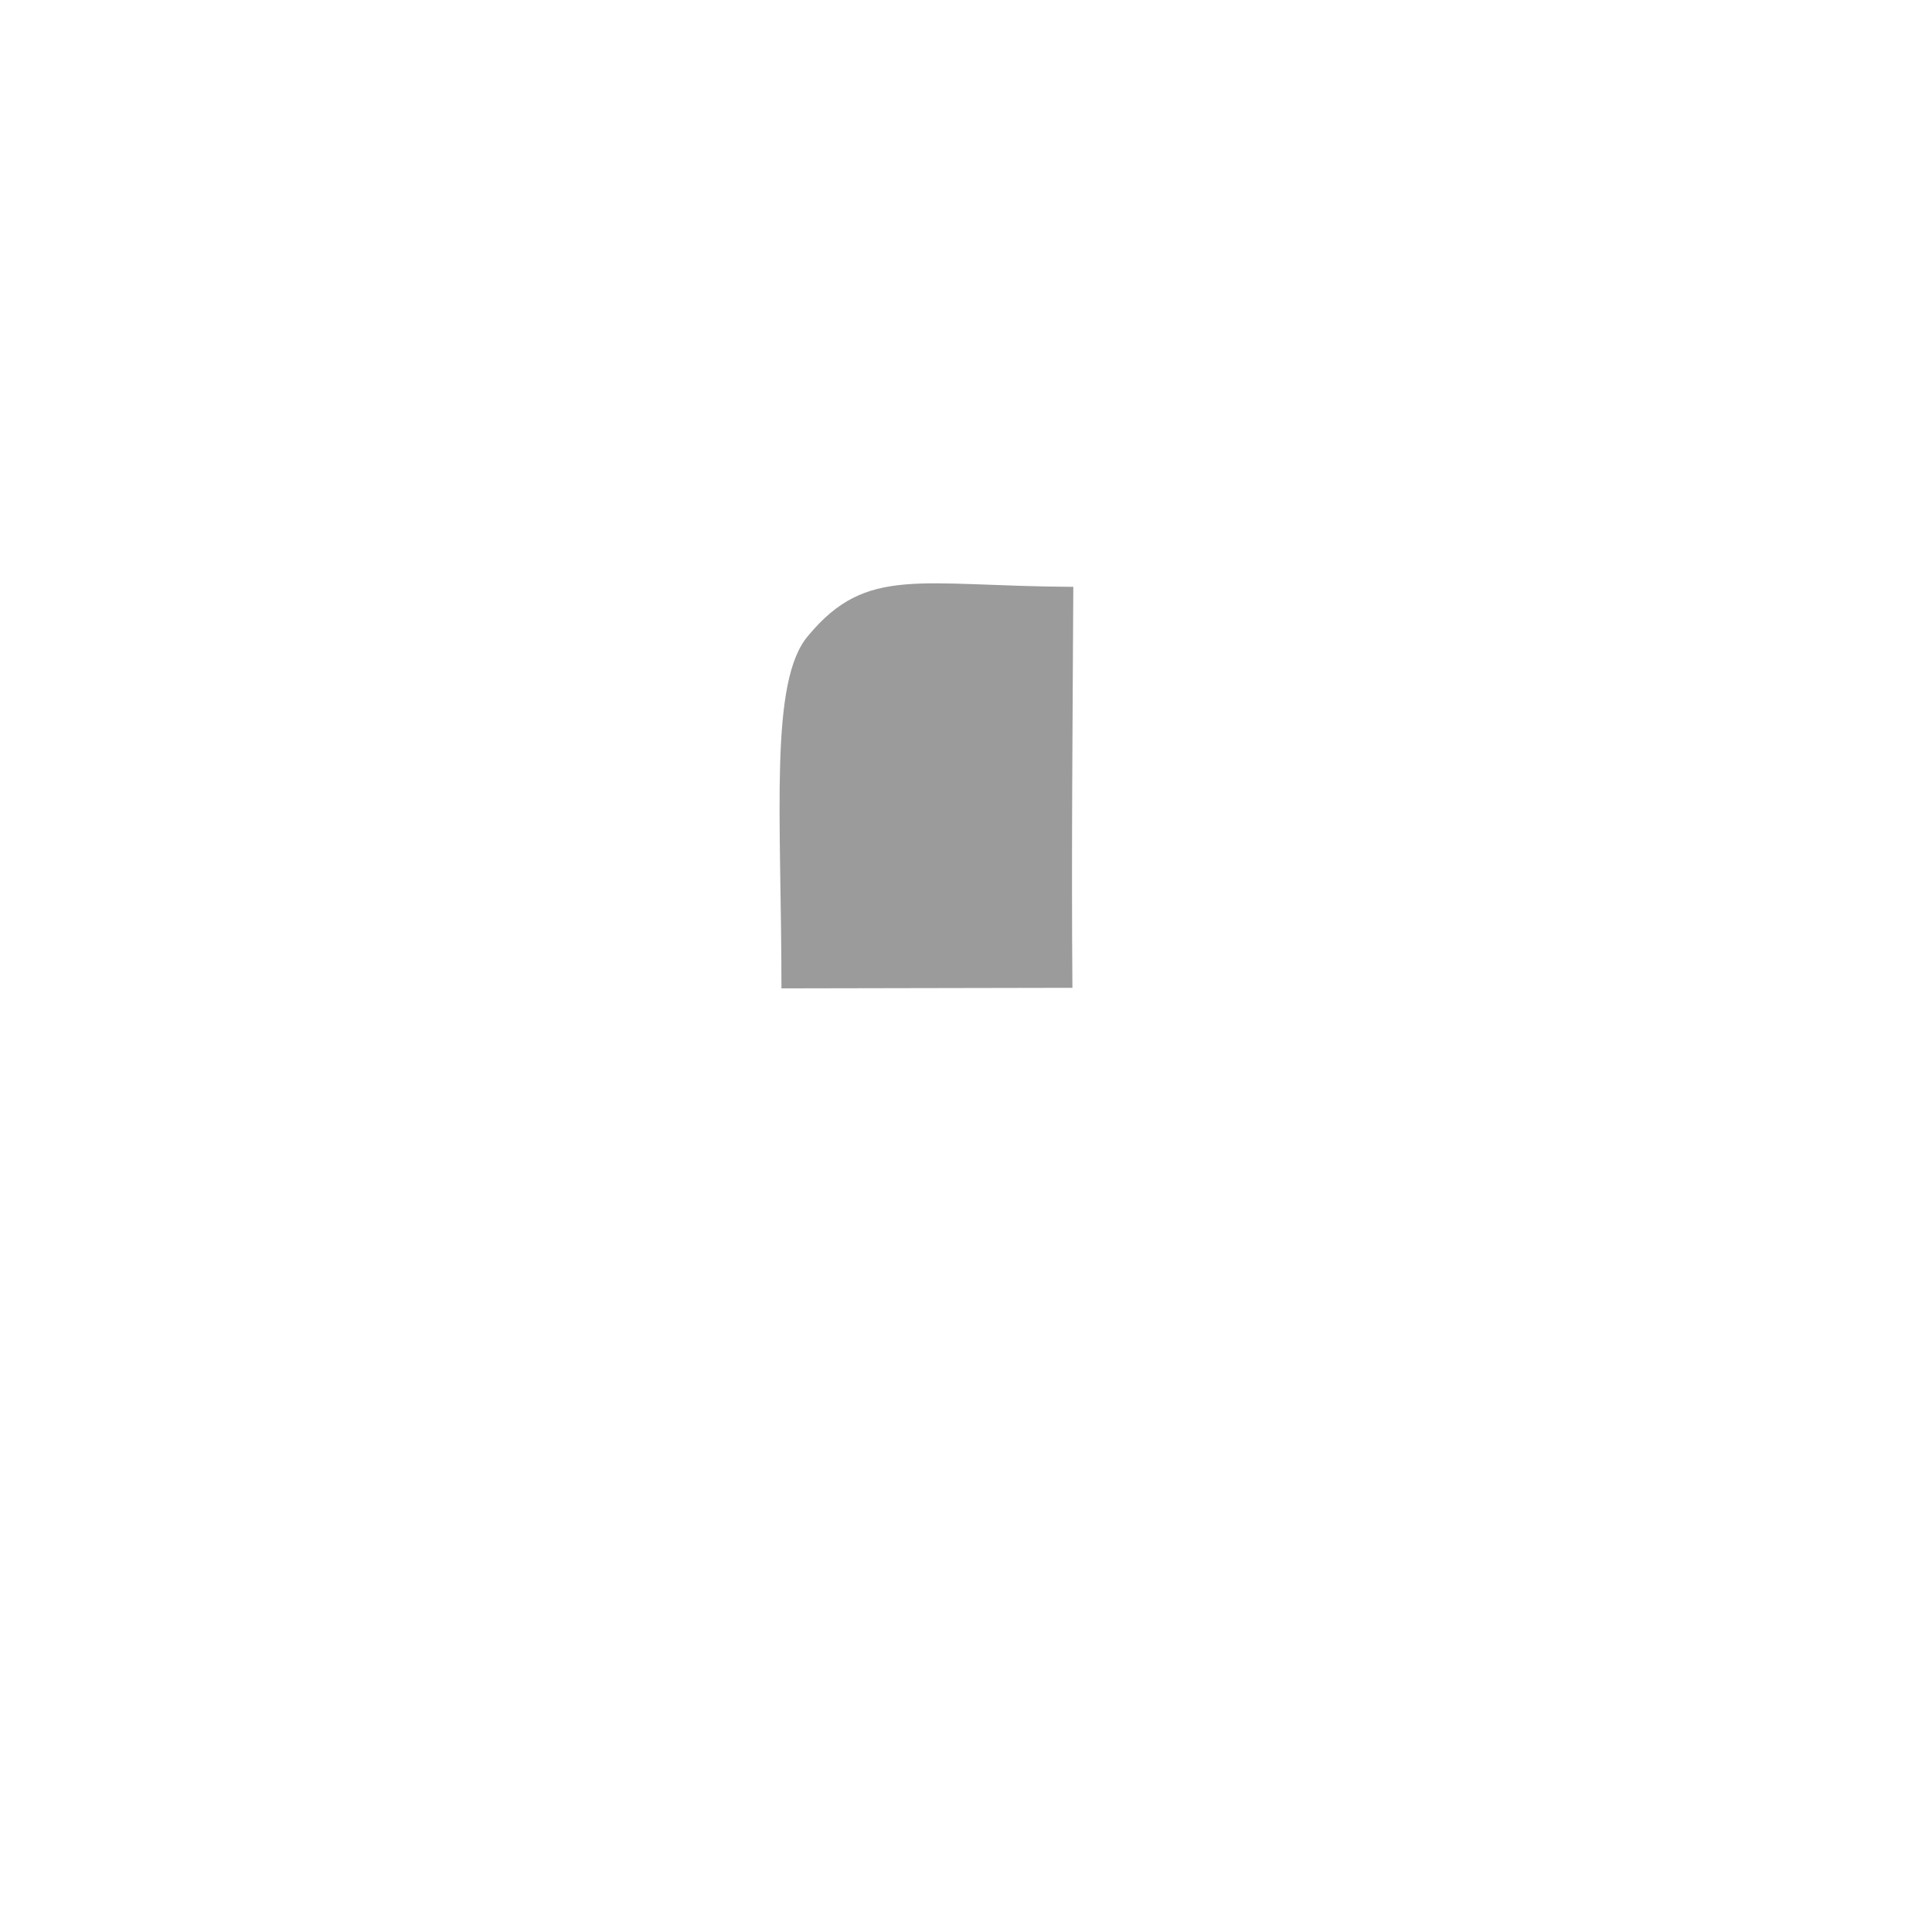
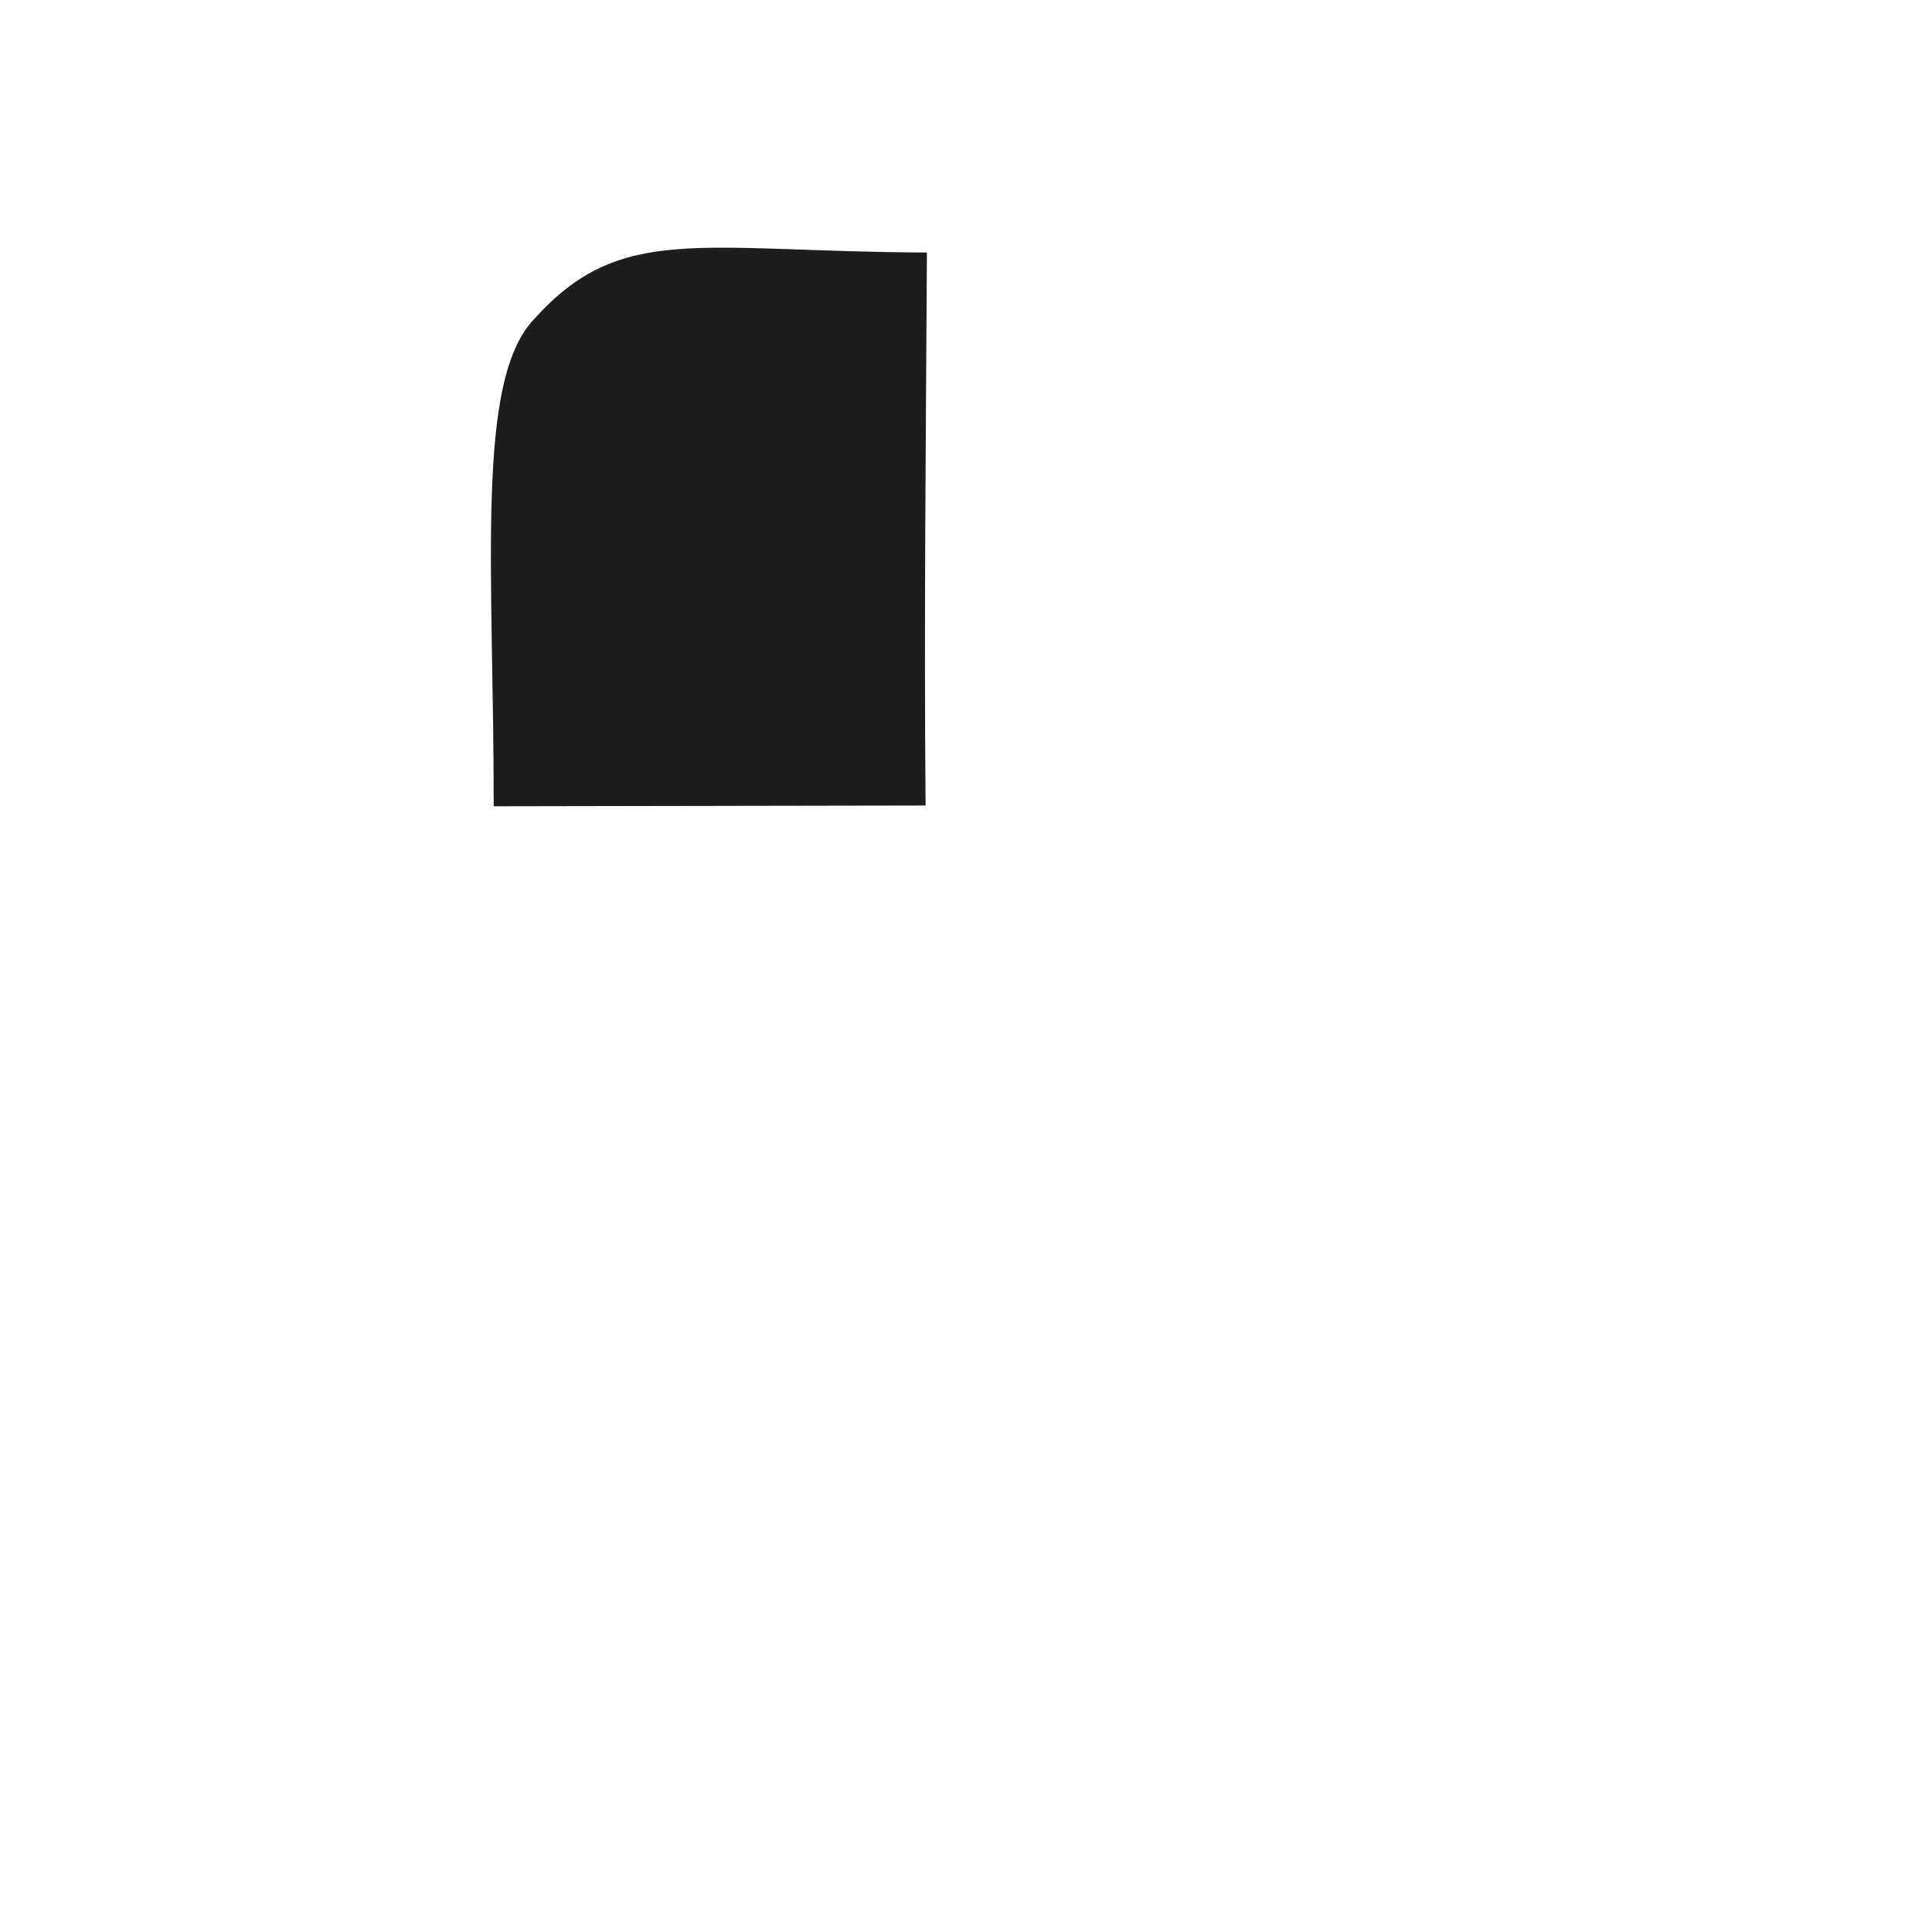
<svg xmlns="http://www.w3.org/2000/svg" xmlns:xlink="http://www.w3.org/1999/xlink" id="svg1770" height="48px" width="48px" version="1.1">
  <defs id="defs3">
    <linearGradient id="linearGradient4270">
      <stop style="stop-color:#000000;stop-opacity:1;" offset="0" id="stop4272" />
      <stop style="stop-color:#f3f3f3;stop-opacity:0.945;" offset="1" id="stop4274" />
    </linearGradient>
    <linearGradient id="linearGradient4256">
      <stop style="stop-color:#809fc1;stop-opacity:0.819" offset="0" id="stop4258" />
      <stop style="stop-color:#729fcf;stop-opacity:0;" offset="1" id="stop4260" />
    </linearGradient>
    <linearGradient id="linearGradient4237">
      <stop style="stop-color:#d2d2d2;stop-opacity:0.664;" offset="0" id="stop4239" />
      <stop style="stop-color:#000000;stop-opacity:0" offset="1" id="stop4241" />
    </linearGradient>
    <linearGradient id="linearGradient2103">
      <stop style="stop-color:#ffffff;stop-opacity:1;" offset="0" id="stop2105" />
      <stop style="stop-color:#ebebed;stop-opacity:1;" offset="1" id="stop2107" />
    </linearGradient>
    <linearGradient id="linearGradient2064">
      <stop style="stop-color:#b2b2b2;stop-opacity:1;" offset="0" id="stop2066" />
      <stop style="stop-color:#dcdcde;stop-opacity:1;" offset="1" id="stop2068" />
    </linearGradient>
    <linearGradient id="linearGradient2052">
      <stop style="stop-color:#aaaaaa;stop-opacity:1;" offset="0" id="stop2054" />
      <stop style="stop-color:#c8c8ca;stop-opacity:1;" offset="1" id="stop2056" />
    </linearGradient>
    <linearGradient id="linearGradient1784">
      <stop id="stop1785" offset="0" style="stop-color:#ffffff;stop-opacity:1;" />
      <stop id="stop1786" offset="1" style="stop-color:#dcdcde;stop-opacity:1;" />
    </linearGradient>
    <linearGradient y2="549.613" x2="511.689" y1="259.819" x1="250.054" gradientTransform="matrix(1.593044,0,0,1.241206,-129.6924,-73.34169)" gradientUnits="userSpaceOnUse" id="linearGradient1789" xlink:href="#linearGradient1784" />
    <linearGradient gradientUnits="userSpaceOnUse" y2="1222.128" x2="69.097" y1="1468.668" x1="205.673" gradientTransform="matrix(2.470094,0,0,0.404843,-5.695438,24.53693)" id="linearGradient1794" xlink:href="#linearGradient2052" />
    <linearGradient gradientUnits="userSpaceOnUse" y2="65.462" x2="1180.534" y1="284.347" x1="1390.407" gradientTransform="matrix(0.493865,0,0,2.024845,-5.695438,24.53693)" id="linearGradient1804" xlink:href="#linearGradient2064" />
    <linearGradient y2="549.613" x2="511.689" y1="259.819" x1="250.054" gradientTransform="matrix(1.593044,0,0,1.241206,-129.6924,-73.34169)" gradientUnits="userSpaceOnUse" id="linearGradient2083" xlink:href="#linearGradient1784" />
    <linearGradient y2="1222.128" x2="69.097" y1="1468.668" x1="205.673" gradientTransform="matrix(2.470094,0,0,0.404843,-5.695438,24.53693)" gradientUnits="userSpaceOnUse" id="linearGradient2085" xlink:href="#linearGradient2052" />
    <linearGradient y2="65.462" x2="1180.534" y1="284.347" x1="1390.407" gradientTransform="matrix(0.493865,0,0,2.024845,-5.695438,24.53693)" gradientUnits="userSpaceOnUse" id="linearGradient2087" xlink:href="#linearGradient2064" />
    <radialGradient xlink:href="#linearGradient4256" id="radialGradient4264" cx="31.908" cy="29.354" fx="31.908" fy="29.354" r="9.344" gradientTransform="matrix(1.347349,4.2658863e-8,-6.9407817e-8,2.192195,-11.08326,-34.21745)" gradientUnits="userSpaceOnUse" />
    <linearGradient xlink:href="#linearGradient4270" id="linearGradient4282" gradientUnits="userSpaceOnUse" x1="31.36" y1="8.405" x2="3.772" y2="8.405" gradientTransform="translate(0,-0.116931)" />
  </defs>
  <g id="layer1">
-     <path style="font-size:medium;font-style:normal;font-variant:normal;font-weight:normal;font-stretch:normal;text-indent:0;text-align:start;text-decoration:none;line-height:normal;letter-spacing:normal;word-spacing:normal;text-transform:none;direction:ltr;block-progression:tb;writing-mode:lr-tb;text-anchor:start;color:#000000;fill:#2a2a2a;fill-opacity:0.467;fill-rule:nonzero;stroke:none;stroke-width:1;marker:none;visibility:visible;display:inline;overflow:visible;enable-background:accumulate;font-family:aakar;-inkscape-font-specification:aakar" d="m 20.087,15.785 c -0.984,1.12 -0.672,4.487 -0.672,8.771 0,0 7.229,-0.014 7.229,-0.014 -0.027,-3.325 0.006,-6.64 0.022,-9.962 -3.834,-0.019 -5.126,-0.54 -6.579,1.205 z" id="rect4600" />
+     <path style="font-size:medium;font-style:normal;font-variant:normal;font-weight:normal;font-stretch:normal;text-indent:0;text-align:start;text-decoration:none;line-height:normal;letter-spacing:normal;word-spacing:normal;text-transform:none;direction:ltr;block-progression:tb;writing-mode:lr-tb;text-anchor:start;color:#000000;fill:#000000;fill-opacity:0.885;fill-rule:nonzero;stroke:none;stroke-width:1;marker:none;visibility:visible;display:inline;overflow:visible;enable-background:accumulate;font-family:aakar;-inkscape-font-specification:aakar" d="m 13.263,7.935 c -1.46,1.545 -0.997,6.188 -0.997,12.097 0,0 10.73,-0.019 10.73,-0.019 -0.04,-4.586 0.008,-9.157 0.033,-13.739 -5.691,-0.026 -7.608,-0.745 -9.766,1.662 z" id="rect4600" />
  </g>
</svg>
